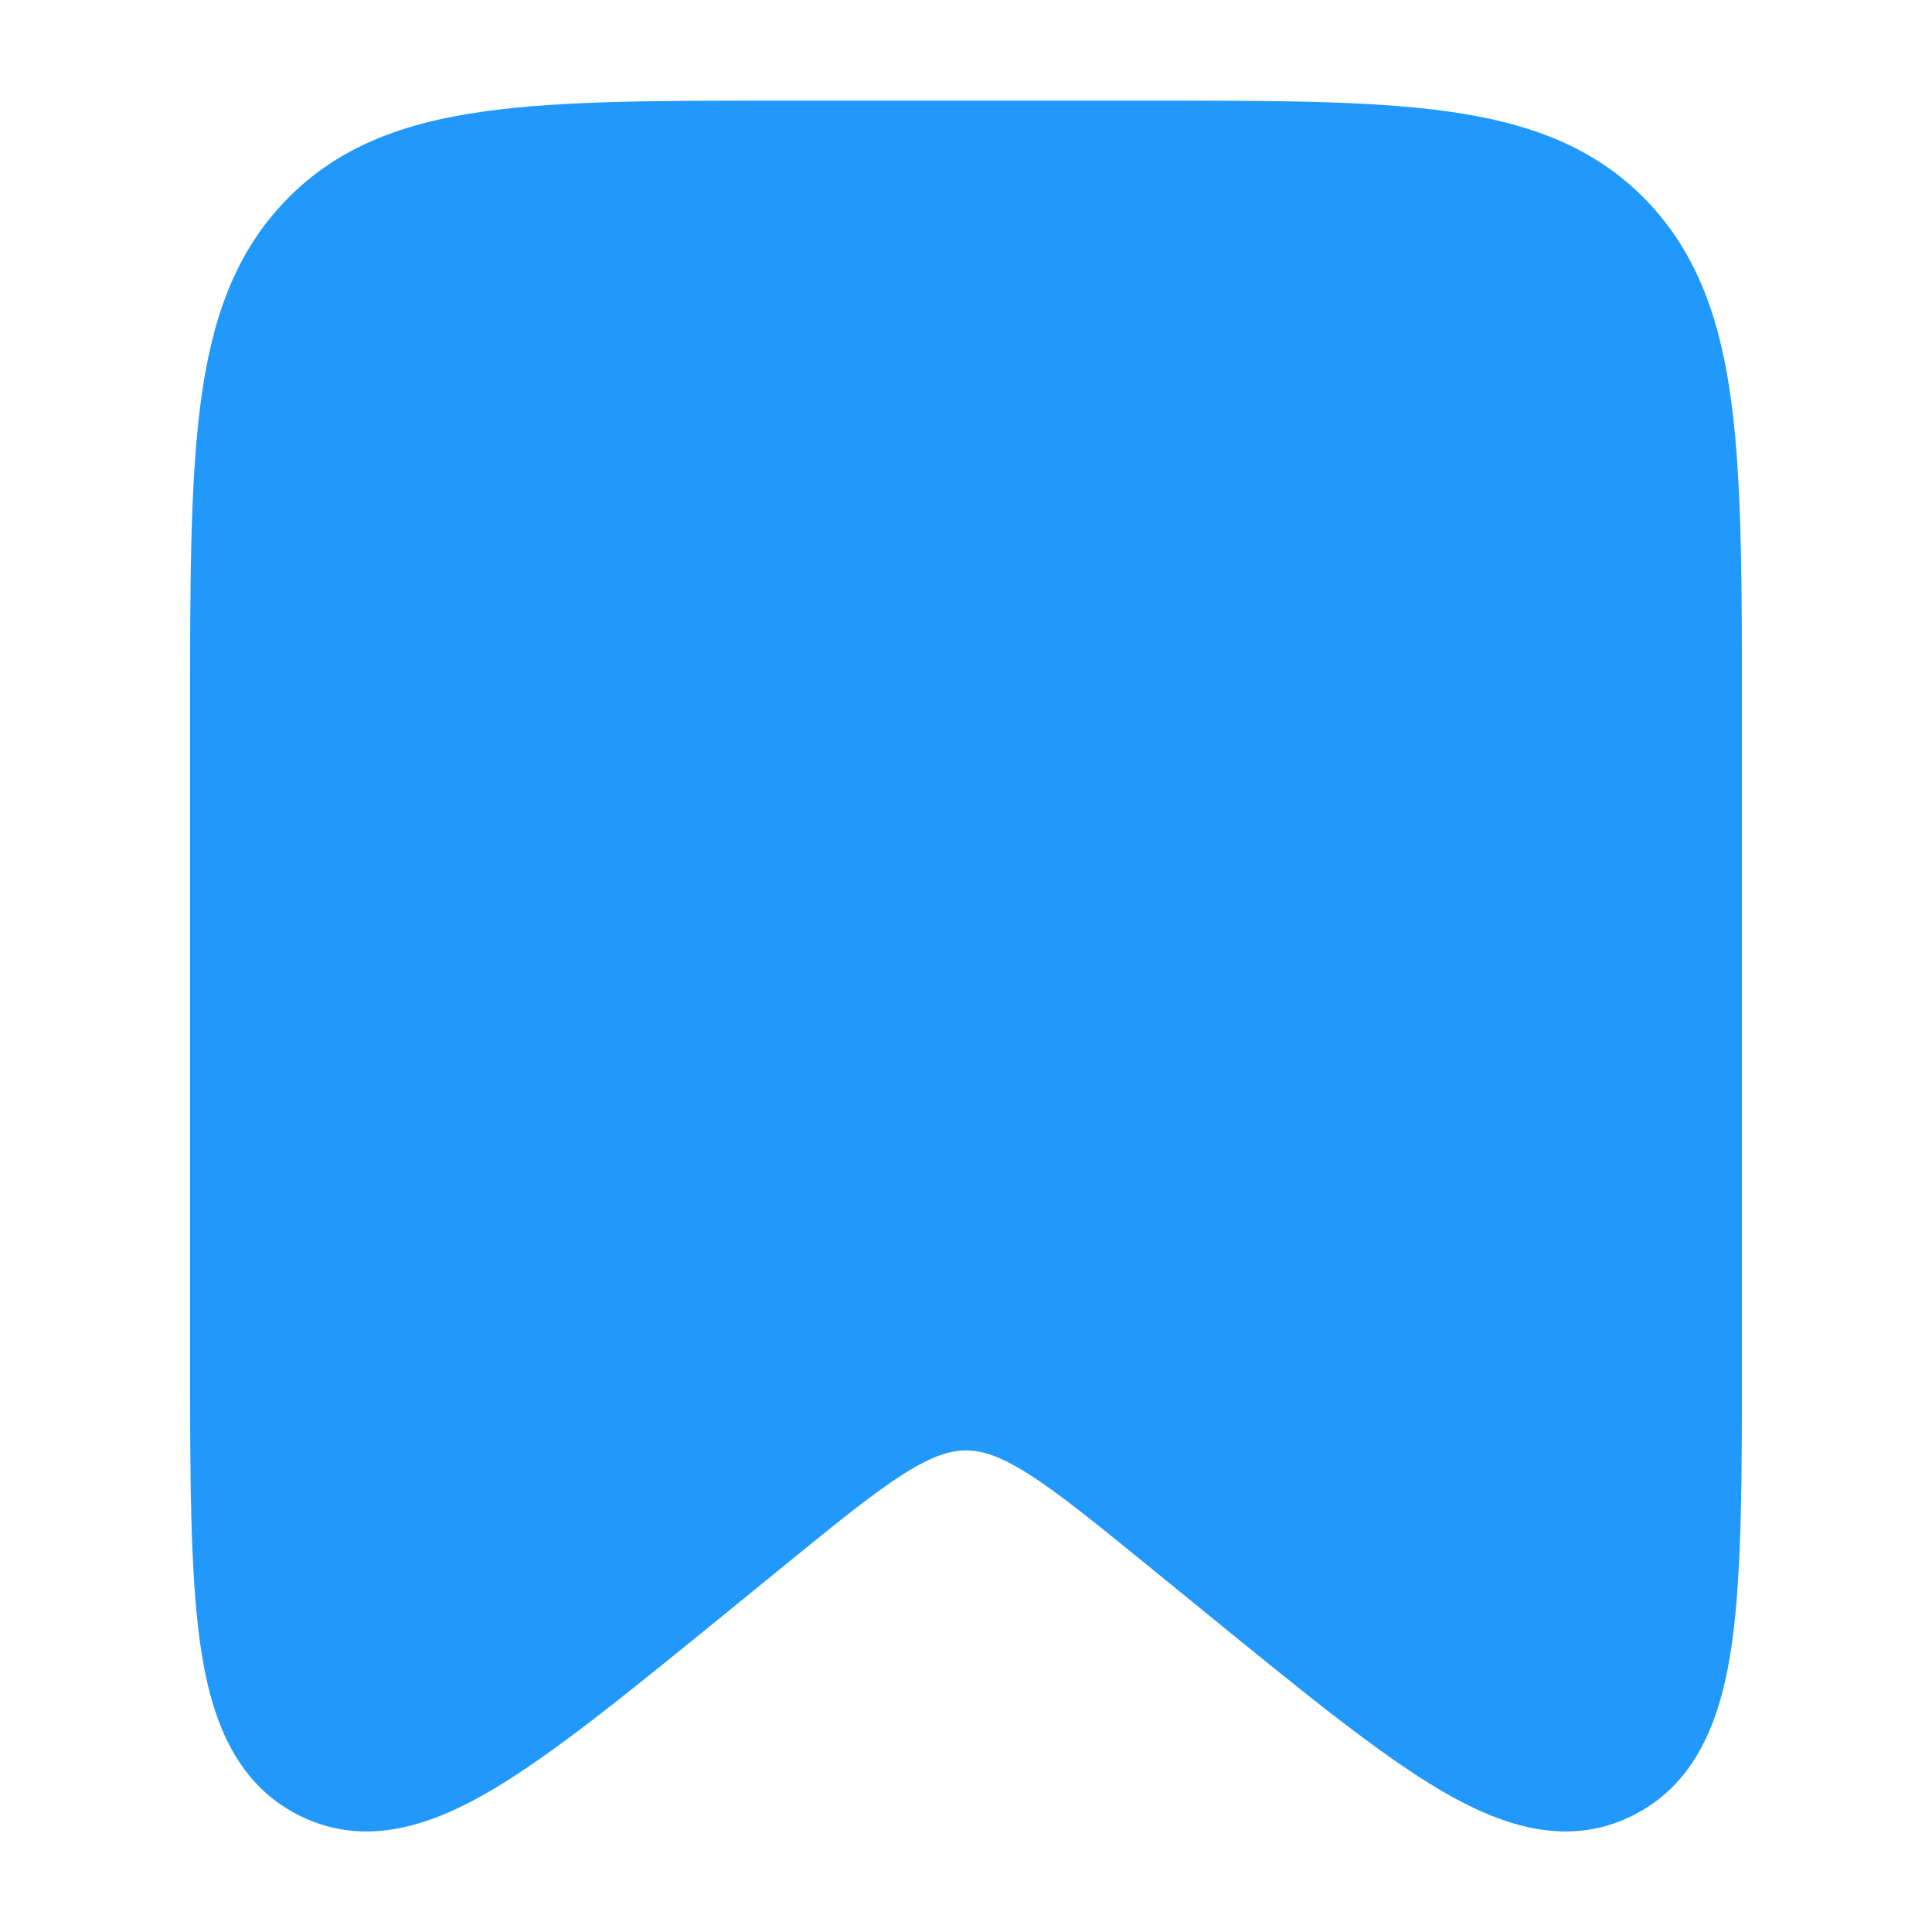
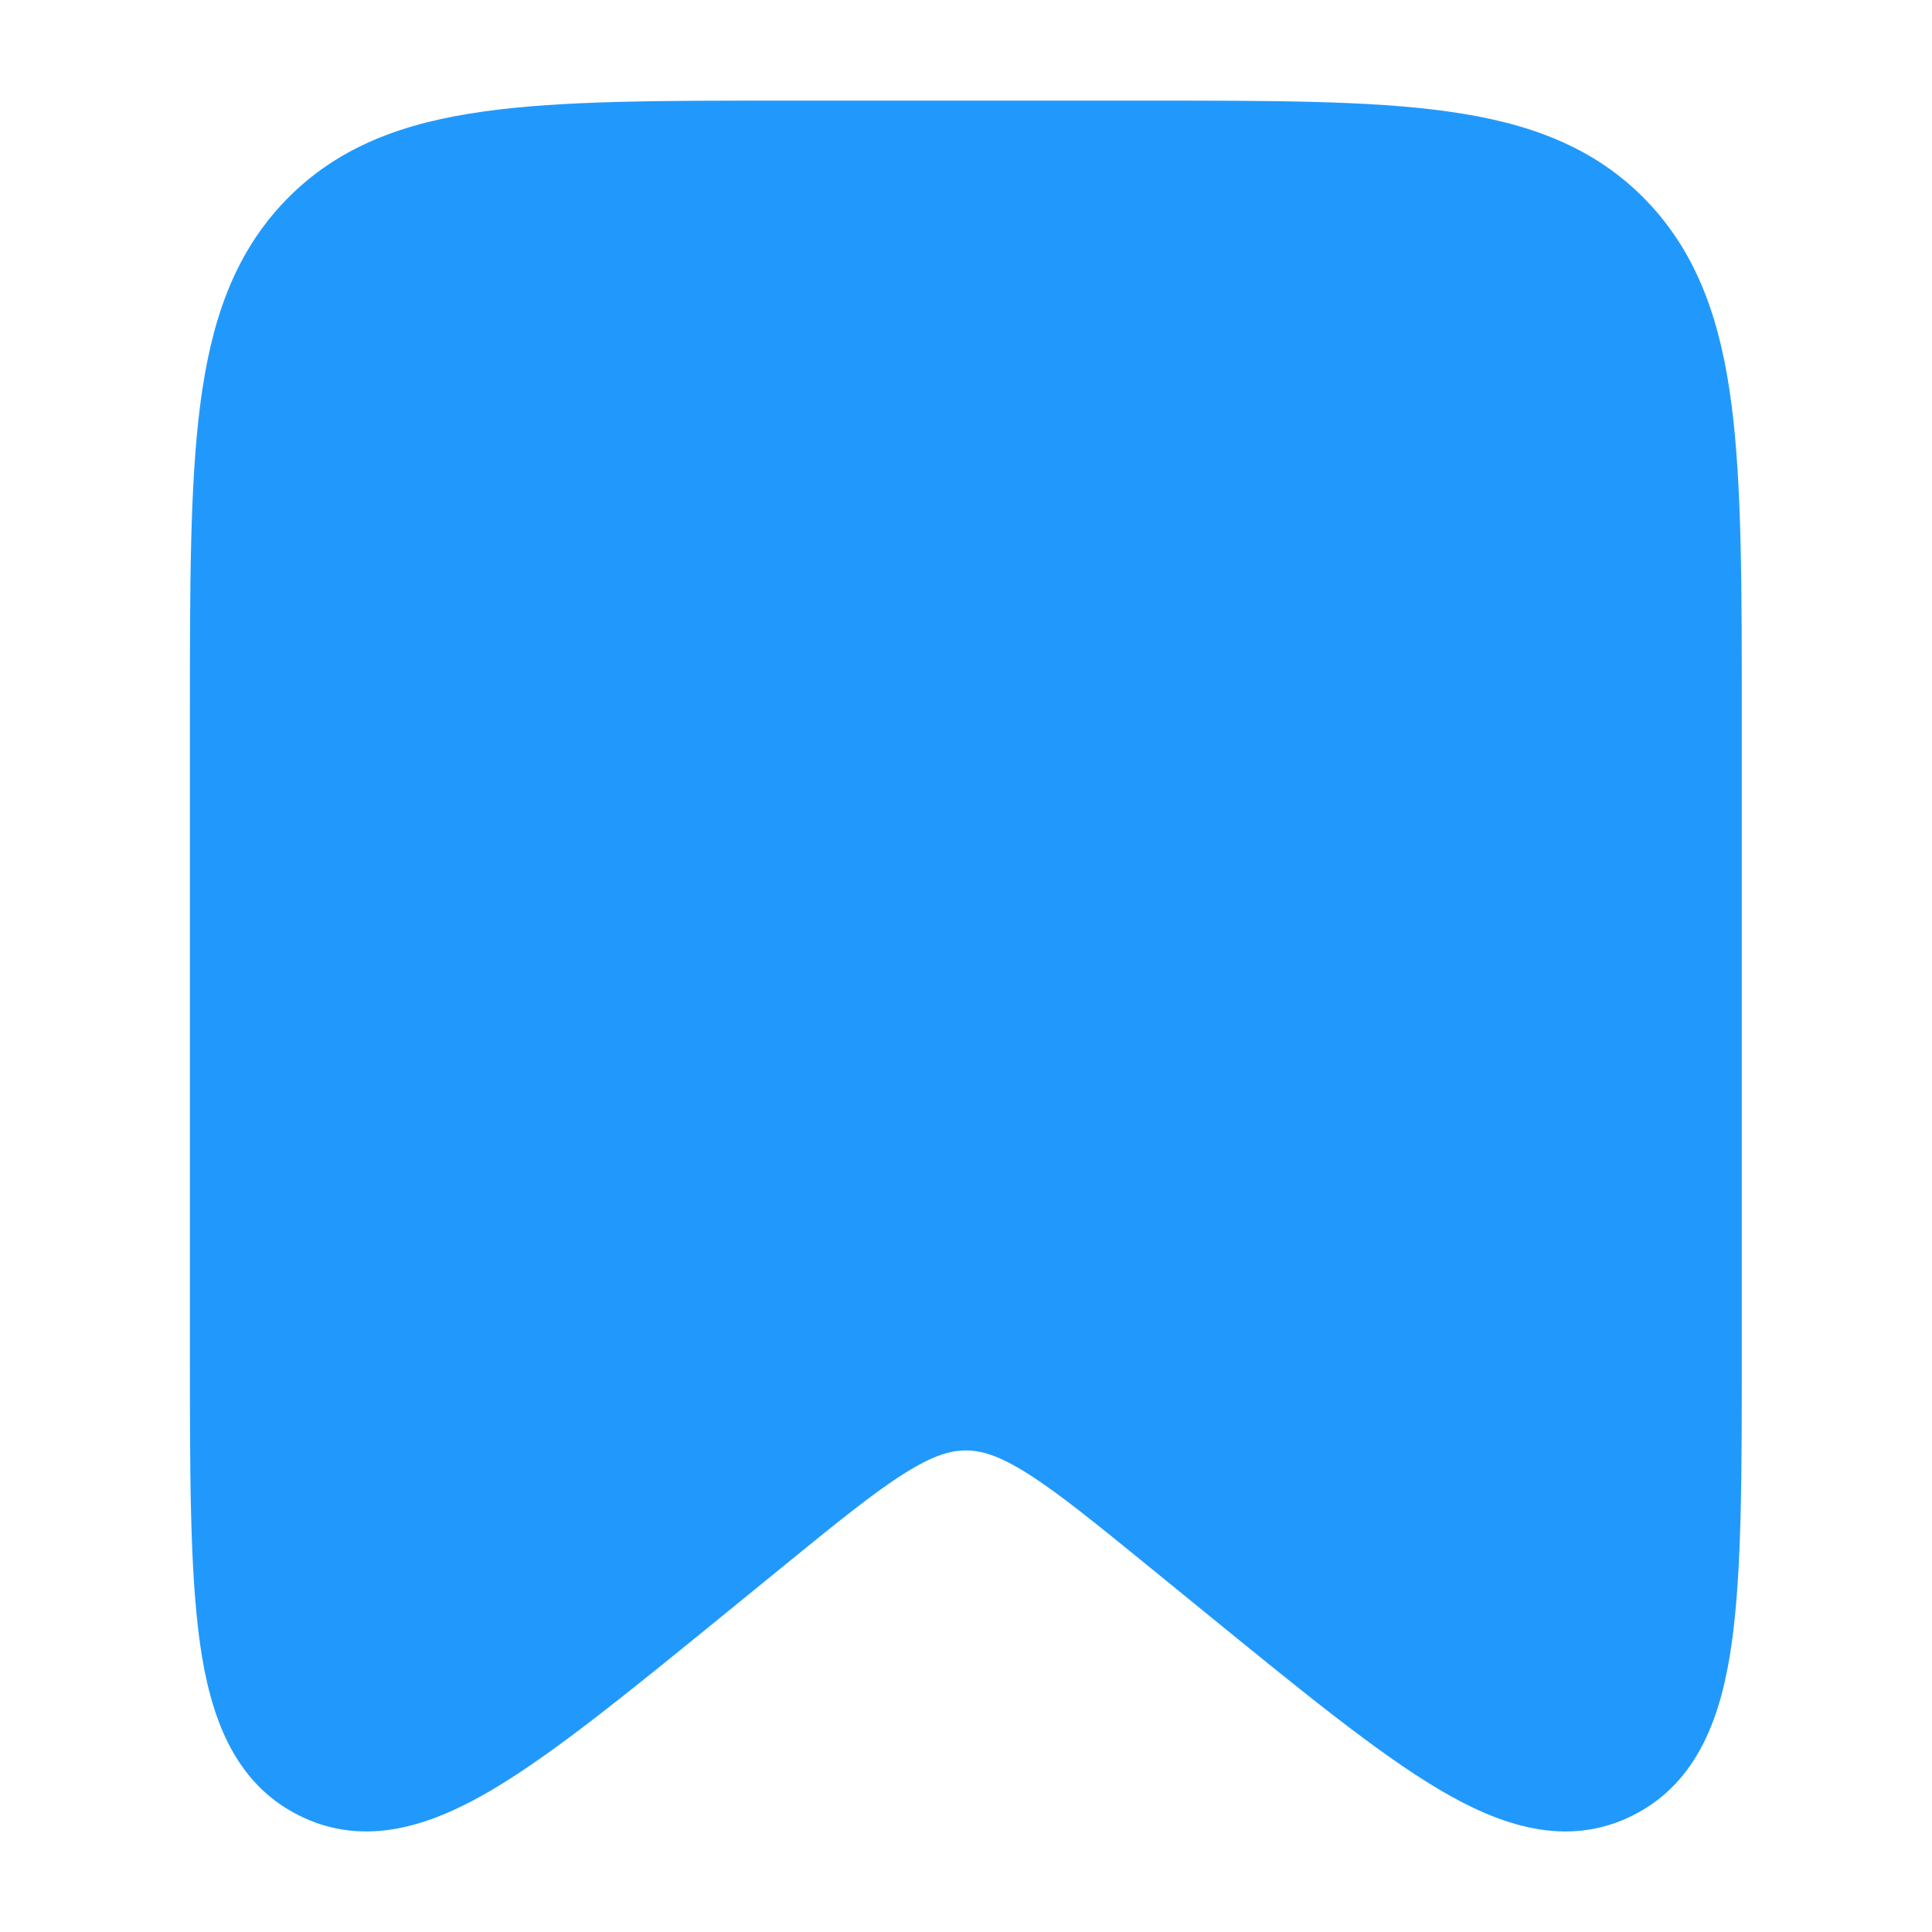
<svg xmlns="http://www.w3.org/2000/svg" width="24" height="24" viewBox="0 0 24 24" fill="none">
-   <path d="M3.111 8.91C3.111 5.652 3.111 4.024 4.088 3.012C5.064 2 6.635 2 9.778 2H14.222C17.365 2 18.936 2 19.913 3.012C20.889 4.024 20.889 5.652 20.889 8.91V16.773C20.889 19.863 20.889 21.408 19.951 21.88C19.013 22.353 17.841 21.398 15.496 19.489L14.746 18.878C13.428 17.805 12.769 17.268 12 17.268C11.232 17.268 10.572 17.805 9.254 18.878L8.504 19.489C6.16 21.398 4.988 22.353 4.049 21.88C3.111 21.408 3.111 19.863 3.111 16.773V8.91Z" fill="#2199FC" />
-   <path d="M14.746 18.878L15.22 18.297L15.22 18.297L14.746 18.878ZM9.254 18.878L8.781 18.297L8.781 18.297L9.254 18.878ZM8.504 19.489L8.978 20.071L8.978 20.071L8.504 19.489ZM15.496 19.489L15.023 20.071L15.023 20.071L15.496 19.489ZM9.778 2.75H14.222V1.25H9.778V2.75ZM20.139 8.91V16.773H21.639V8.91H20.139ZM3.861 16.773V8.91H2.361V16.773H3.861ZM15.97 18.908L15.22 18.297L14.273 19.46L15.023 20.071L15.97 18.908ZM8.781 18.297L8.03 18.908L8.978 20.071L9.728 19.46L8.781 18.297ZM15.22 18.297C14.575 17.772 14.04 17.334 13.567 17.036C13.077 16.727 12.58 16.518 12 16.518L12 18.018C12.189 18.018 12.406 18.077 12.767 18.305C13.145 18.543 13.599 18.911 14.273 19.46L15.22 18.297ZM9.728 19.46C10.402 18.911 10.855 18.543 11.233 18.305C11.595 18.077 11.811 18.018 12 18.018L12 16.518C11.421 16.518 10.923 16.727 10.433 17.036C9.96 17.334 9.425 17.772 8.781 18.297L9.728 19.46ZM2.361 16.773C2.361 18.293 2.36 19.516 2.486 20.413C2.61 21.294 2.893 22.138 3.712 22.55L4.387 21.211C4.268 21.151 4.082 20.985 3.971 20.203C3.863 19.437 3.861 18.342 3.861 16.773H2.361ZM8.03 18.908C6.838 19.879 6.01 20.55 5.366 20.933C4.713 21.322 4.494 21.265 4.387 21.211L3.712 22.55C4.543 22.969 5.379 22.671 6.133 22.223C6.895 21.769 7.826 21.009 8.978 20.071L8.03 18.908ZM20.139 16.773C20.139 18.342 20.137 19.437 20.029 20.203C19.919 20.985 19.733 21.151 19.614 21.211L20.288 22.55C21.107 22.138 21.39 21.294 21.515 20.413C21.641 19.516 21.639 18.293 21.639 16.773H20.139ZM15.023 20.071C16.175 21.009 17.105 21.769 17.868 22.223C18.621 22.671 19.457 22.969 20.288 22.55L19.614 21.211C19.507 21.265 19.288 21.322 18.634 20.933C17.99 20.55 17.162 19.879 15.97 18.908L15.023 20.071ZM14.222 2.75C15.816 2.75 16.933 2.752 17.776 2.869C18.596 2.984 19.046 3.194 19.373 3.533L20.453 2.491C19.803 1.818 18.979 1.522 17.983 1.384C17.012 1.248 15.772 1.25 14.222 1.25V2.75ZM21.639 8.91C21.639 7.302 21.641 6.023 21.511 5.022C21.379 4.003 21.098 3.161 20.453 2.491L19.373 3.533C19.703 3.875 19.911 4.353 20.023 5.215C20.138 6.097 20.139 7.261 20.139 8.91H21.639ZM9.778 1.25C8.229 1.25 6.988 1.248 6.017 1.384C5.021 1.522 4.197 1.818 3.548 2.491L4.627 3.533C4.954 3.194 5.404 2.984 6.224 2.869C7.068 2.752 8.185 2.75 9.778 2.75V1.25ZM3.861 8.91C3.861 7.261 3.863 6.097 3.977 5.215C4.089 4.353 4.297 3.875 4.627 3.533L3.548 2.491C2.902 3.161 2.622 4.003 2.49 5.022C2.36 6.023 2.361 7.302 2.361 8.91H3.861Z" fill="#2199FC" />
+   <path d="M3.109 8.91C3.109 5.652 3.109 4.024 4.086 3.012C5.062 2 6.633 2 9.776 2H14.22C17.363 2 18.934 2 19.911 3.012C20.887 4.024 20.887 5.652 20.887 8.91V16.773C20.887 19.863 20.887 21.408 19.949 21.88C19.011 22.353 17.839 21.398 15.494 19.489L14.744 18.878C13.426 17.805 12.767 17.268 11.998 17.268C11.23 17.268 10.571 17.805 9.252 18.878L8.502 19.489C6.158 21.398 4.986 22.353 4.047 21.88C3.109 21.408 3.109 19.863 3.109 16.773V8.91Z" fill="#2199FC" />
+   <path d="M14.744 18.878L15.218 18.297V18.297L14.744 18.878ZM9.252 18.878L8.779 18.297H8.779L9.252 18.878ZM8.502 19.489L8.976 20.071L8.502 19.489ZM15.494 19.489L15.021 20.071L15.494 19.489ZM9.776 2.75H14.22V1.25H9.776V2.75ZM20.137 8.91V16.773H21.637V8.91H20.137ZM3.859 16.773V8.91H2.359V16.773H3.859ZM15.968 18.908L15.218 18.297L14.271 19.46L15.021 20.071L15.968 18.908ZM8.779 18.297L8.029 18.908L8.976 20.071L9.726 19.46L8.779 18.297ZM15.218 18.297C14.573 17.772 14.038 17.334 13.565 17.036C13.075 16.727 12.578 16.518 11.998 16.518V18.018C12.187 18.018 12.404 18.077 12.765 18.305C13.143 18.543 13.597 18.911 14.271 19.46L15.218 18.297ZM9.726 19.46C10.4 18.911 10.853 18.543 11.232 18.305C11.593 18.077 11.809 18.018 11.998 18.018V16.518C11.419 16.518 10.921 16.727 10.431 17.036C9.958 17.334 9.423 17.772 8.779 18.297L9.726 19.46ZM2.359 16.773C2.359 18.293 2.358 19.516 2.484 20.413C2.608 21.294 2.891 22.138 3.71 22.55L4.385 21.211C4.266 21.151 4.08 20.985 3.969 20.203C3.861 19.437 3.859 18.342 3.859 16.773H2.359ZM8.029 18.908C6.836 19.879 6.008 20.55 5.364 20.933C4.711 21.322 4.492 21.265 4.385 21.211L3.71 22.55C4.541 22.969 5.377 22.671 6.131 22.223C6.893 21.769 7.824 21.009 8.976 20.071L8.029 18.908ZM20.137 16.773C20.137 18.342 20.135 19.437 20.027 20.203C19.917 20.985 19.731 21.151 19.612 21.211L20.287 22.55C21.105 22.138 21.388 21.294 21.512 20.413C21.639 19.516 21.637 18.293 21.637 16.773H20.137ZM15.021 20.071C16.173 21.009 17.103 21.769 17.866 22.223C18.619 22.671 19.455 22.969 20.287 22.55L19.612 21.211C19.505 21.265 19.285 21.322 18.632 20.933C17.988 20.55 17.16 19.879 15.968 18.908L15.021 20.071ZM14.22 2.75C15.814 2.75 16.931 2.752 17.774 2.869C18.594 2.984 19.044 3.194 19.371 3.533L20.451 2.491C19.801 1.818 18.977 1.522 17.982 1.384C17.01 1.248 15.77 1.25 14.22 1.25V2.75ZM21.637 8.91C21.637 7.302 21.639 6.023 21.509 5.022C21.377 4.003 21.096 3.161 20.451 2.491L19.371 3.533C19.701 3.875 19.91 4.353 20.021 5.215C20.136 6.097 20.137 7.261 20.137 8.91H21.637ZM9.776 1.25C8.227 1.25 6.986 1.248 6.015 1.384C5.019 1.522 4.195 1.818 3.546 2.491L4.625 3.533C4.952 3.194 5.402 2.984 6.222 2.869C7.066 2.752 8.183 2.75 9.776 2.75V1.25ZM3.859 8.91C3.859 7.261 3.861 6.097 3.975 5.215C4.087 4.353 4.295 3.875 4.625 3.533L3.546 2.491C2.9 3.161 2.62 4.003 2.488 5.022C2.358 6.023 2.359 7.302 2.359 8.91H3.859Z" fill="#2199FC" />
</svg>
